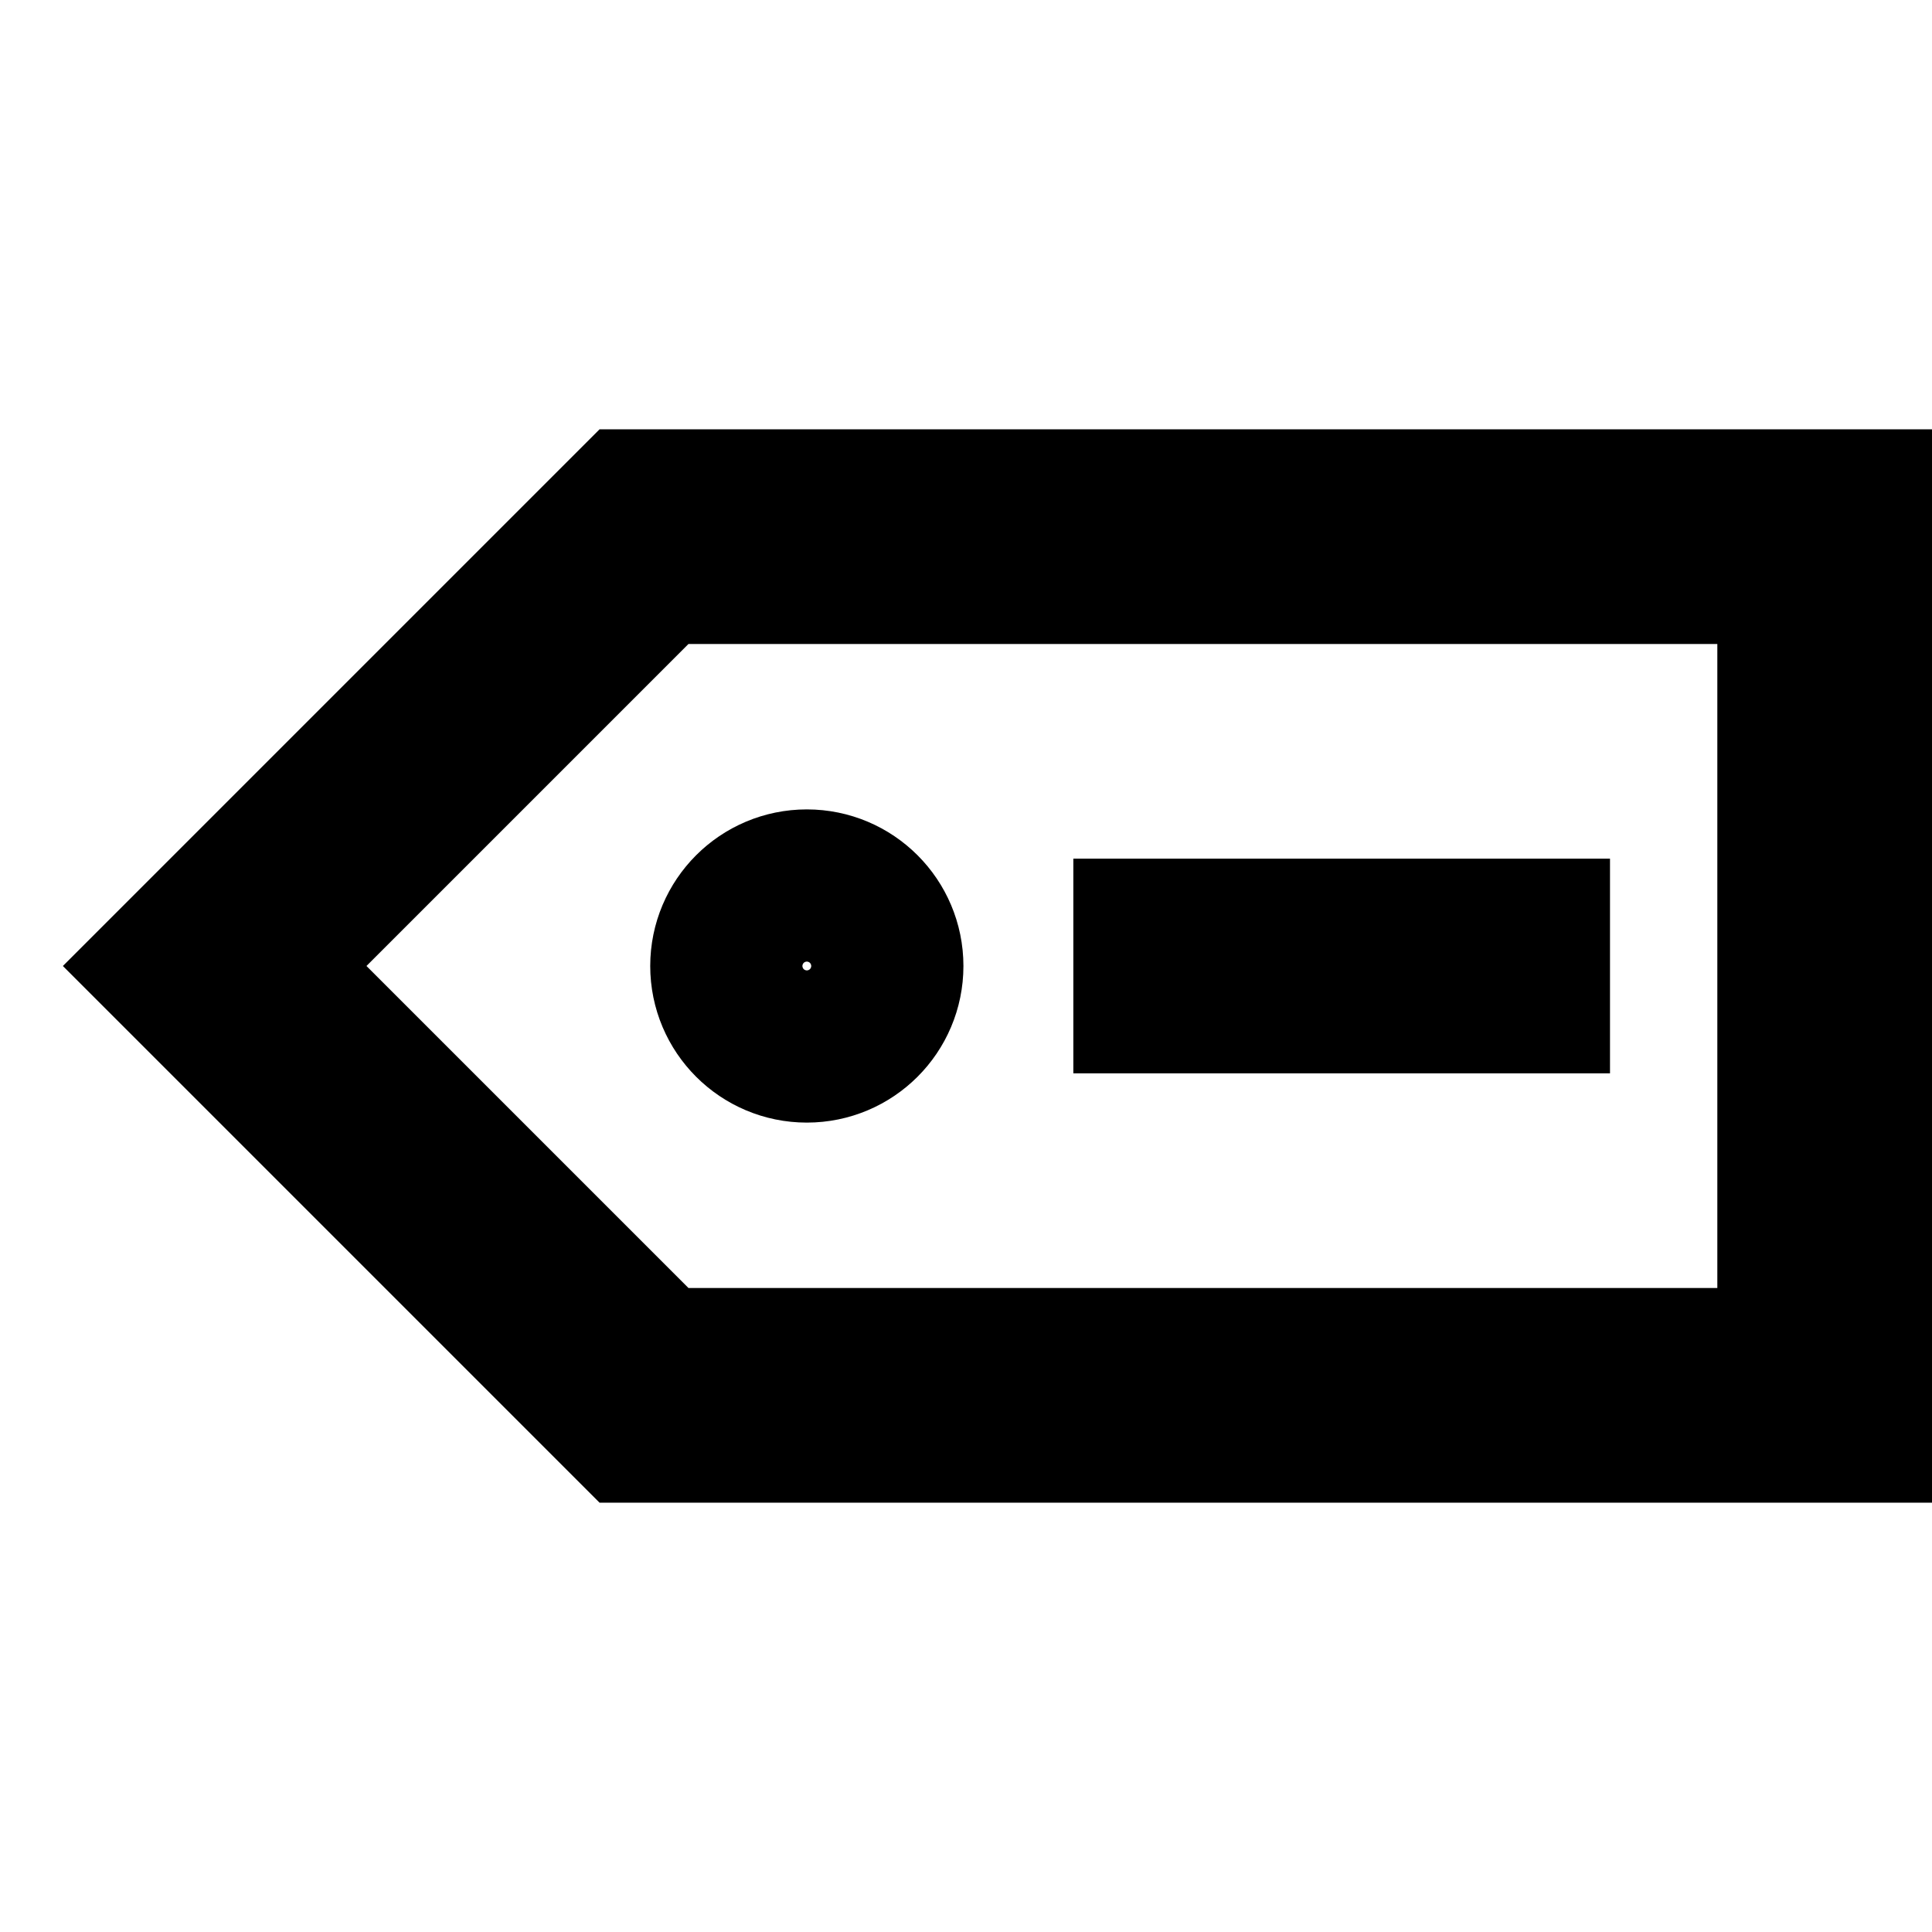
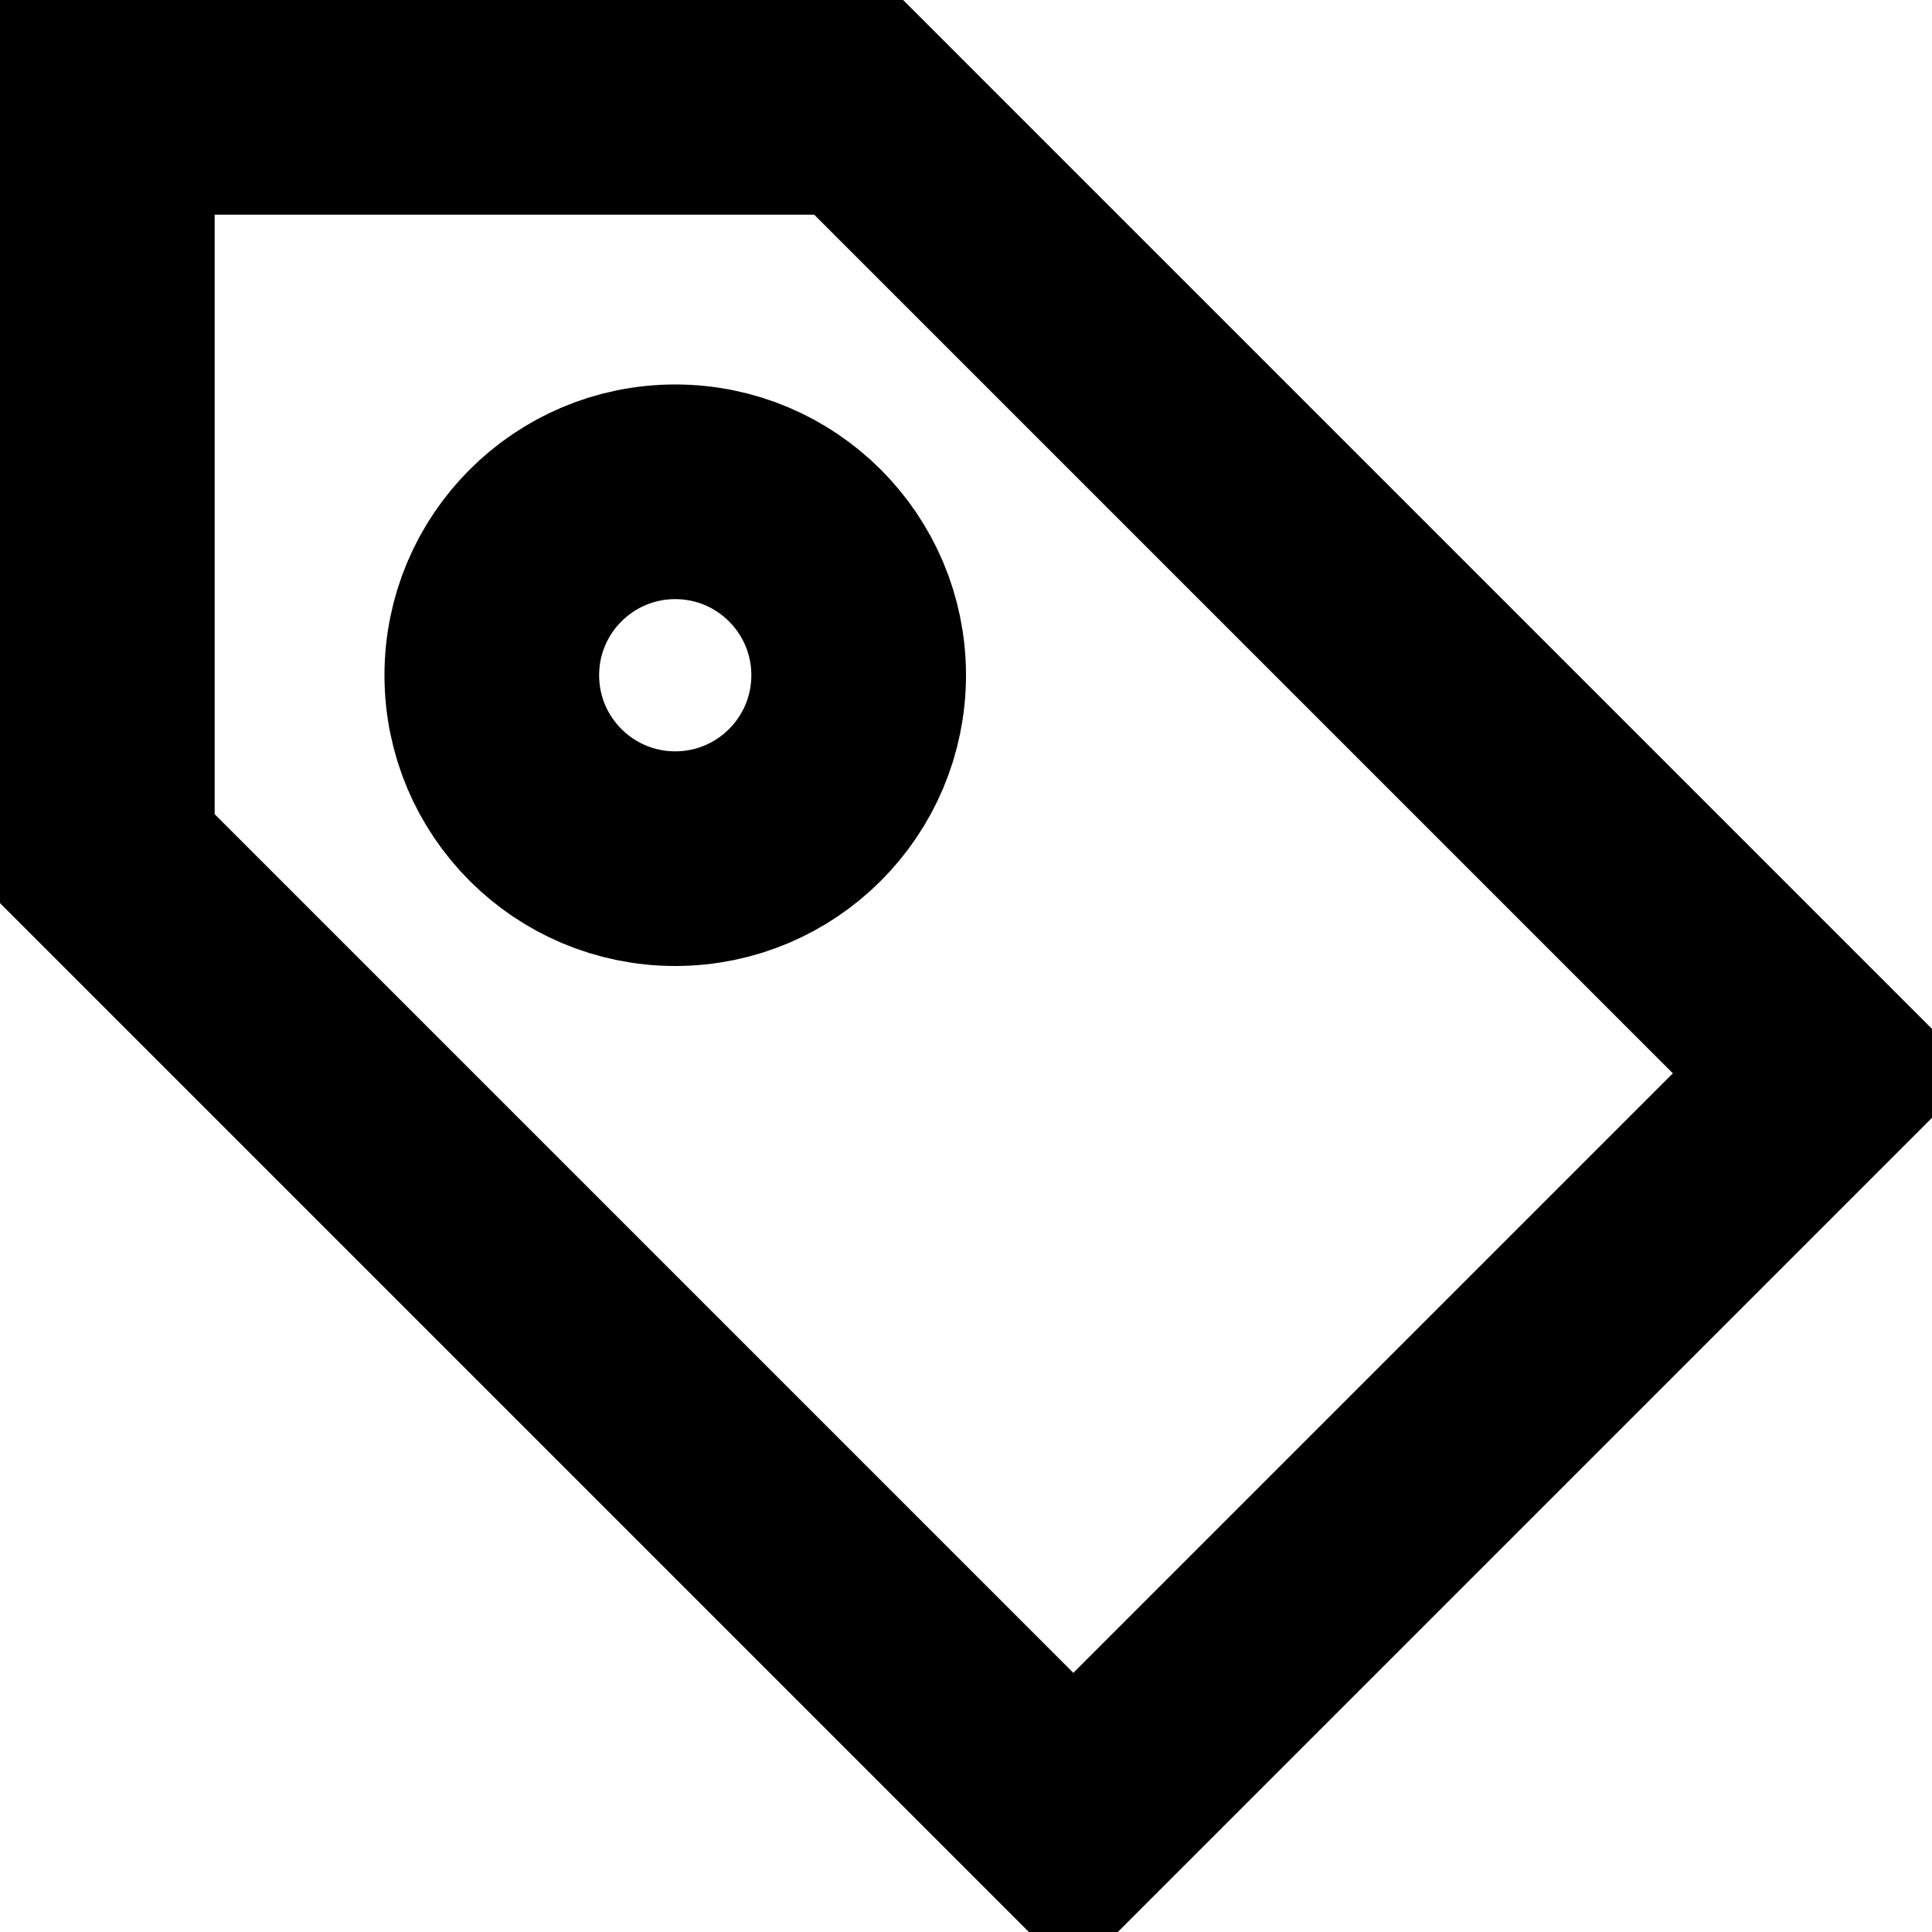
<svg xmlns="http://www.w3.org/2000/svg" width="18px" height="18px" version="1.1" xml:space="preserve" style="fill-rule:evenodd;clip-rule:evenodd;stroke-linecap:square;stroke-miterlimit:5;">
-   <path d="M17,5L6,5L2,9L6,13L17,13L17,5Z" style="fill:none;stroke:#000;stroke-width:2px;" />
-   <path d="M11,9L14,9" style="fill:none;stroke:#000;stroke-width:2px;" />
-   <circle cx="7.517" cy="9" r="0.709" style="fill:none;stroke:#000;stroke-width:1.5px;" />
+   <path d="M17,10L8,1L1,1L1,8L10,17L17,10Z" style="fill:none;stroke:#000;stroke-width:2px;" />
+   <circle cx="6.291" cy="6.291" r="1.709" style="fill:none;stroke:#000;stroke-width:2px;" />
+   <path d="M34,2L29,7" style="fill:none;stroke:#000;stroke-width:2px;" />
</svg>
